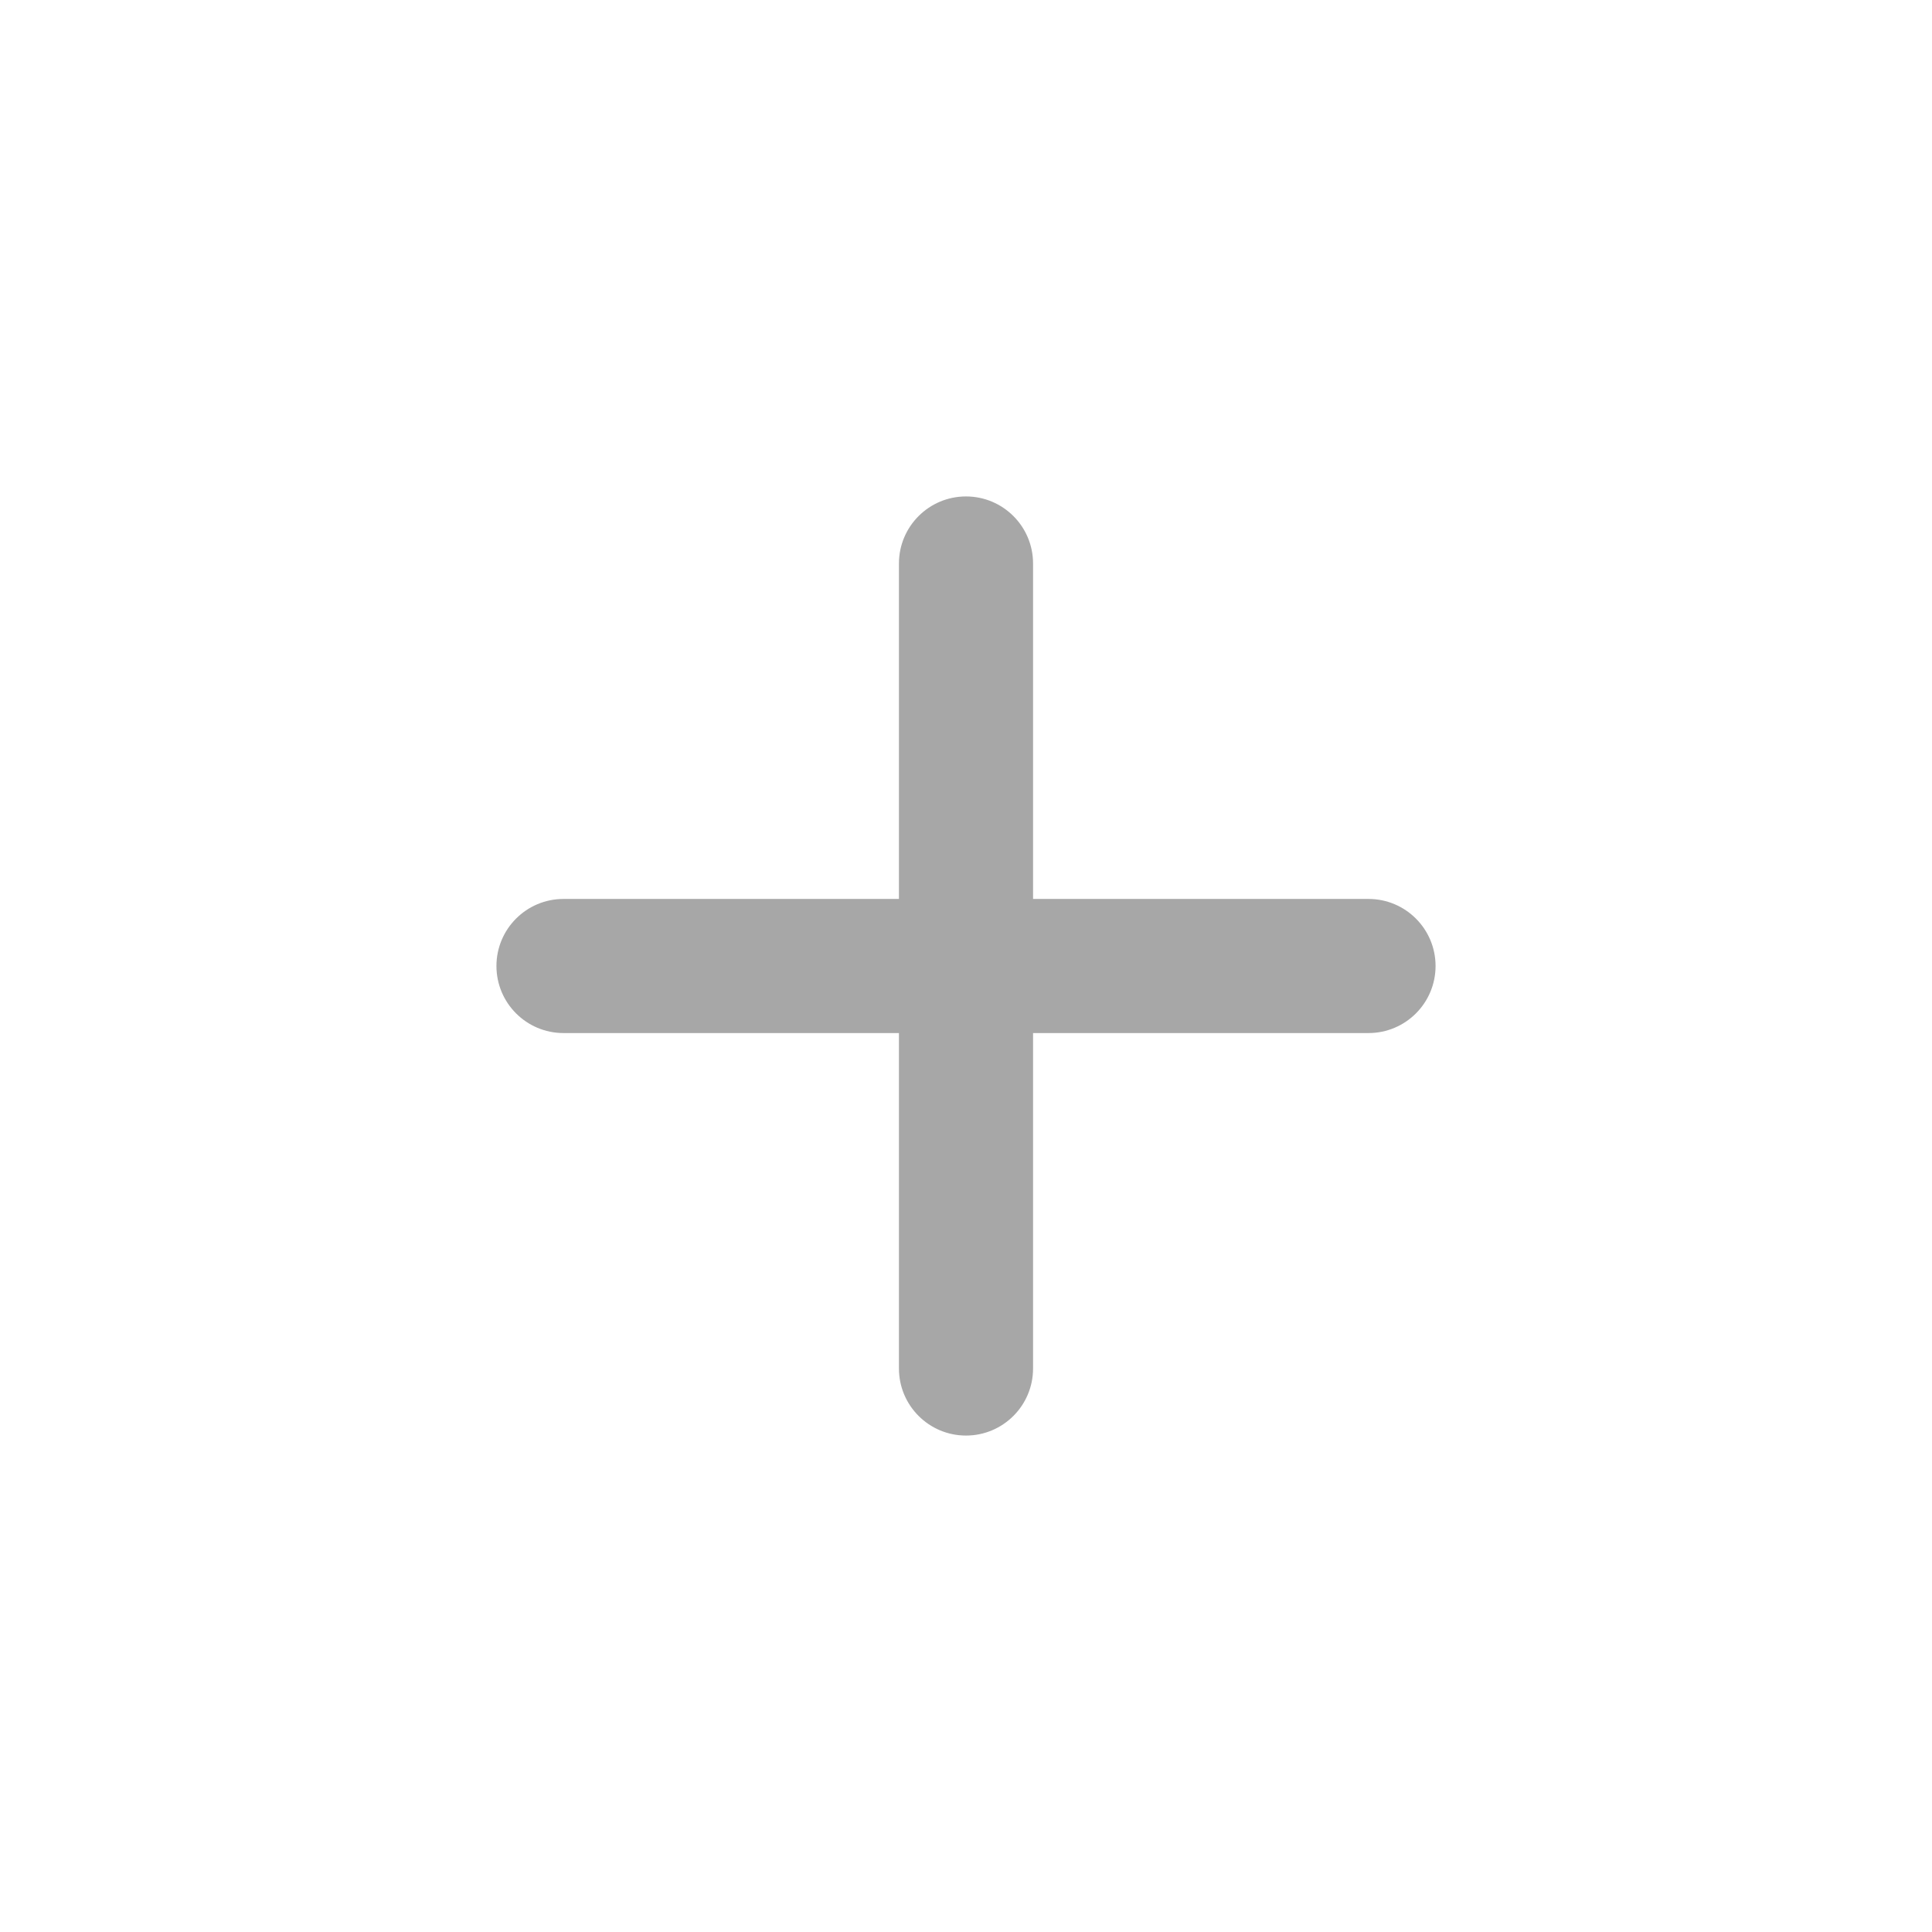
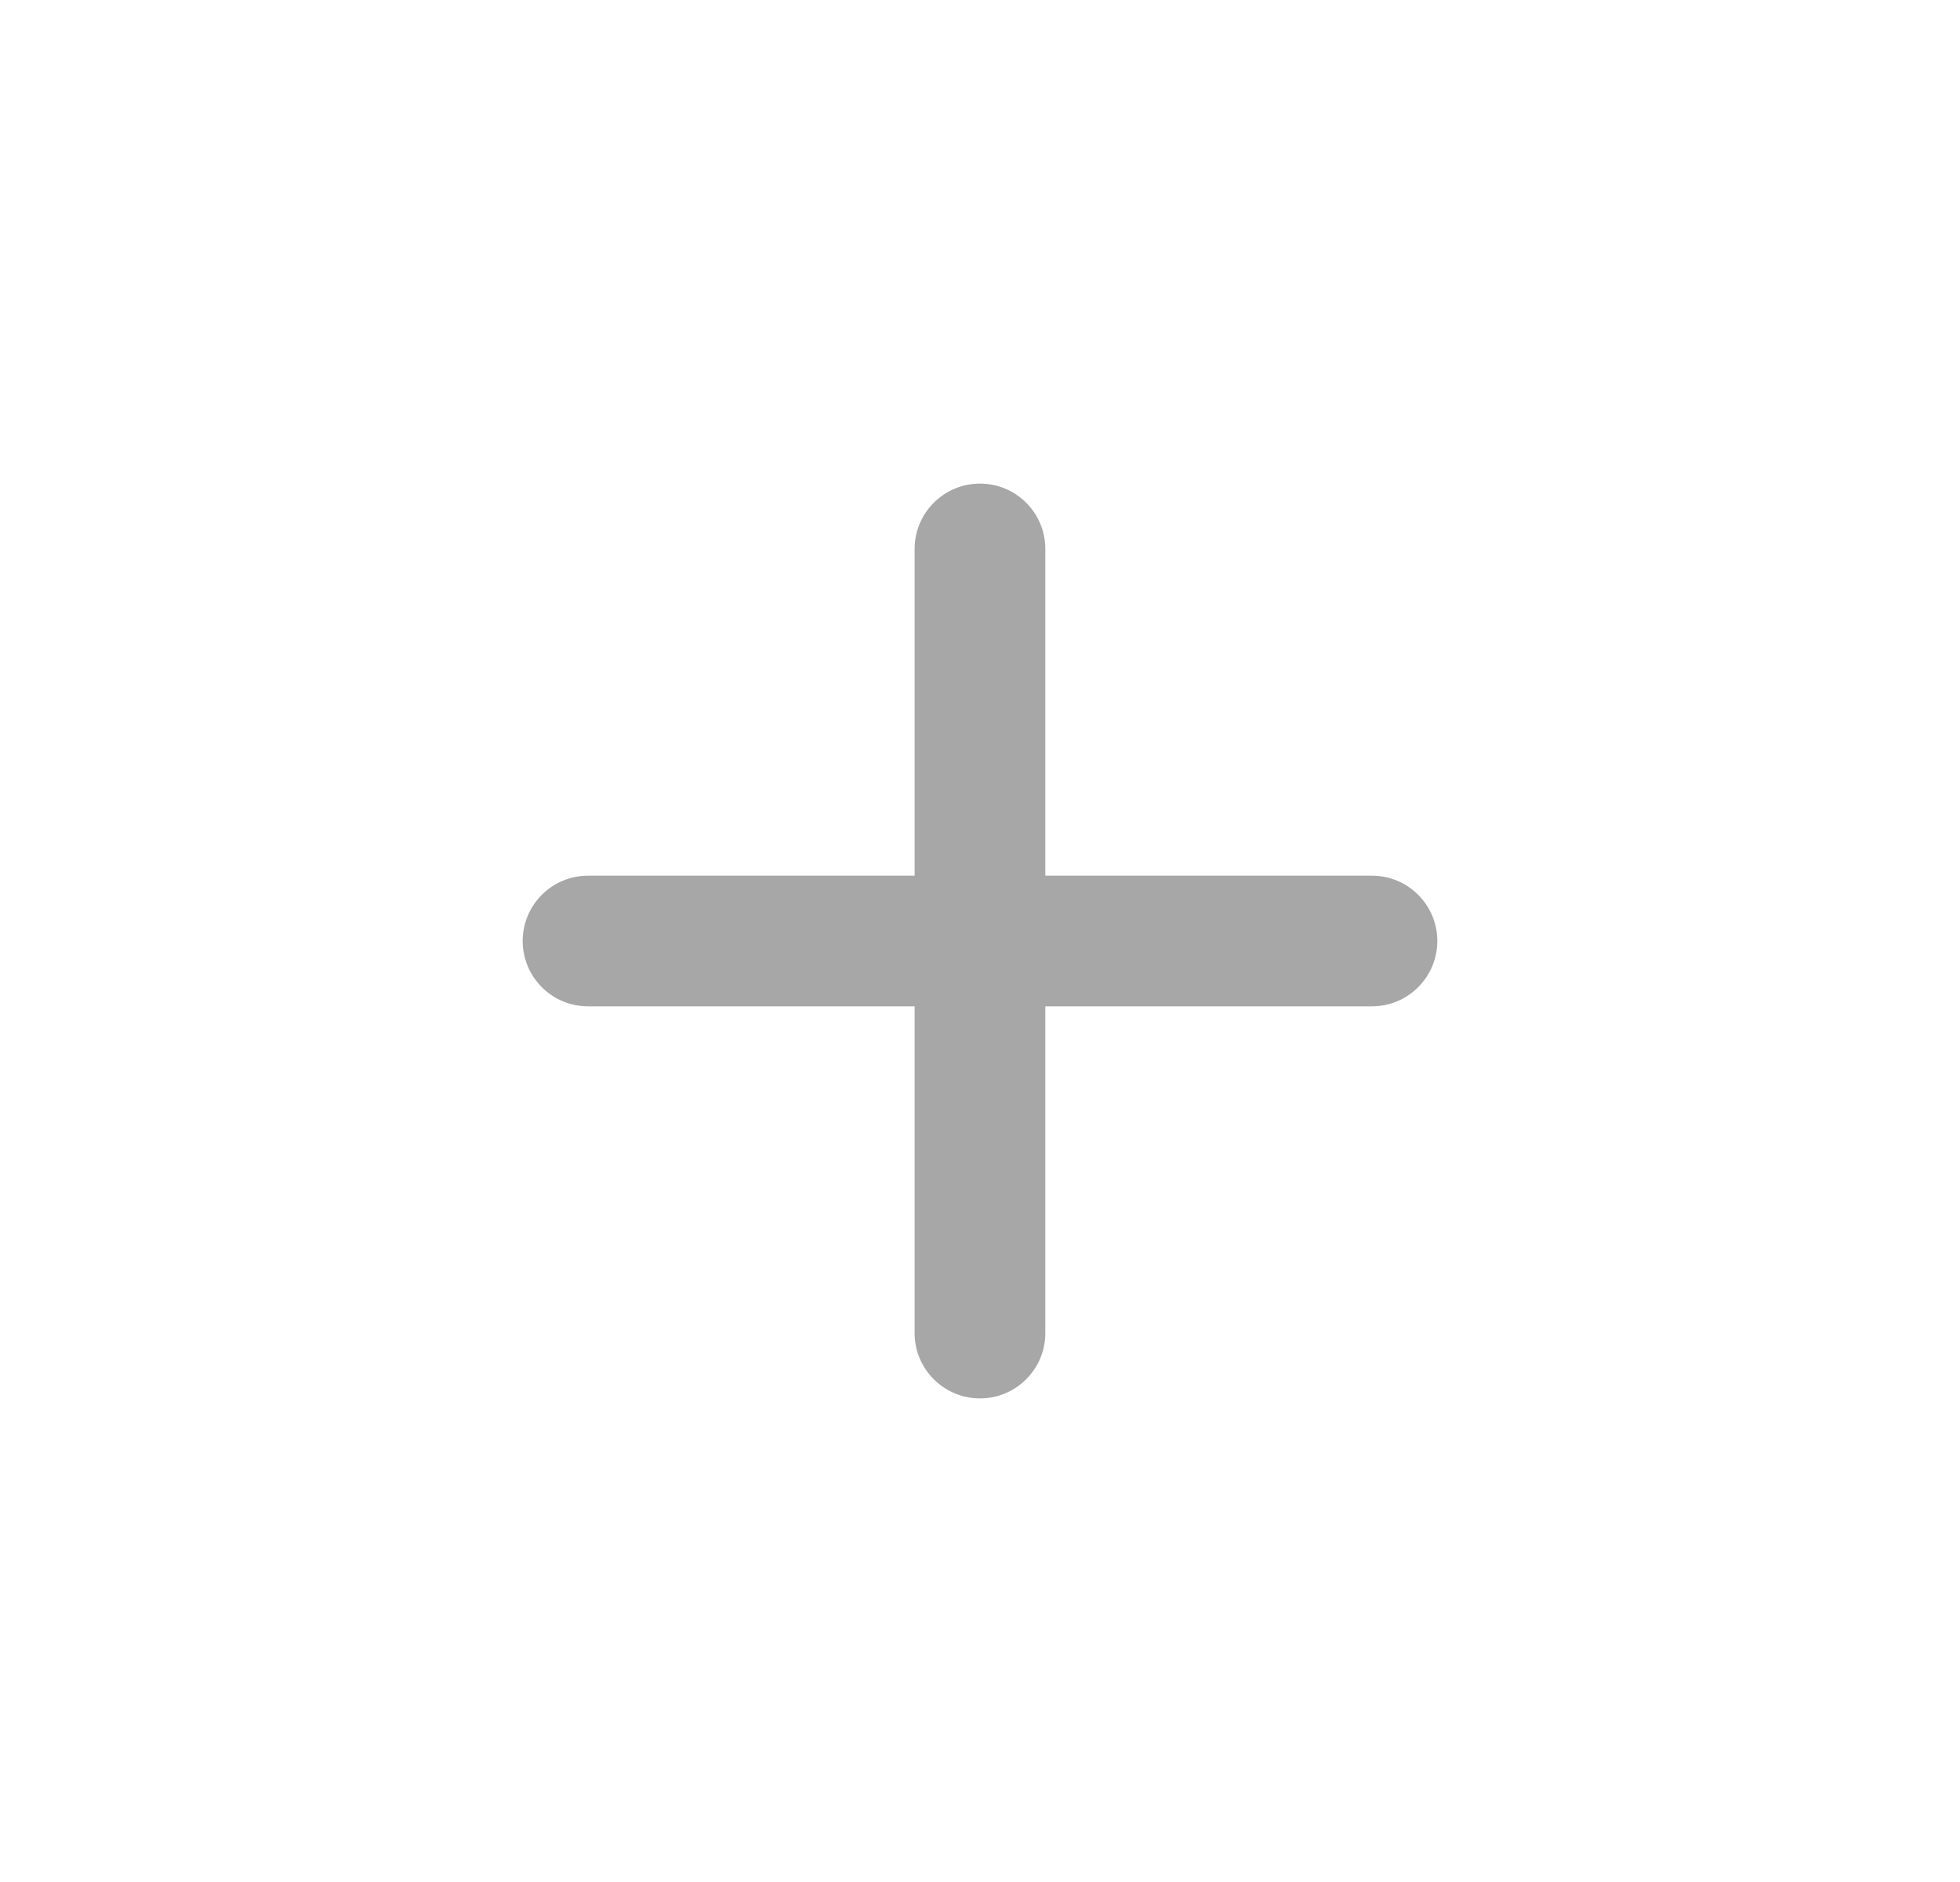
- <svg xmlns="http://www.w3.org/2000/svg" width="24" height="24" viewBox="0 0 24 24" fill="none">
-   <path fill-rule="evenodd" clip-rule="evenodd" d="M12 6.167C12.46 6.167 12.833 6.54 12.833 7V11.167H17C17.46 11.167 17.833 11.54 17.833 12C17.833 12.46 17.46 12.833 17 12.833H12.833V17C12.833 17.46 12.46 17.833 12 17.833C11.54 17.833 11.167 17.46 11.167 17V12.833H7C6.54 12.833 6.167 12.46 6.167 12C6.167 11.54 6.54 11.167 7 11.167H11.167V7C11.167 6.54 11.54 6.167 12 6.167Z" fill="#A7A7A7" />
+ <svg xmlns="http://www.w3.org/2000/svg" width="25" height="24" viewBox="0 0 25 24" fill="none">
+   <path fill-rule="evenodd" clip-rule="evenodd" d="M12.5 6.167C12.96 6.167 13.333 6.54 13.333 7V11.167H17.5C17.96 11.167 18.333 11.54 18.333 12C18.333 12.46 17.96 12.833 17.5 12.833H13.333V17C13.333 17.46 12.96 17.833 12.5 17.833C12.04 17.833 11.666 17.46 11.666 17V12.833H7.5C7.04 12.833 6.667 12.46 6.667 12C6.667 11.54 7.04 11.167 7.5 11.167H11.666V7C11.666 6.54 12.04 6.167 12.5 6.167Z" fill="#A7A7A7" />
</svg>
